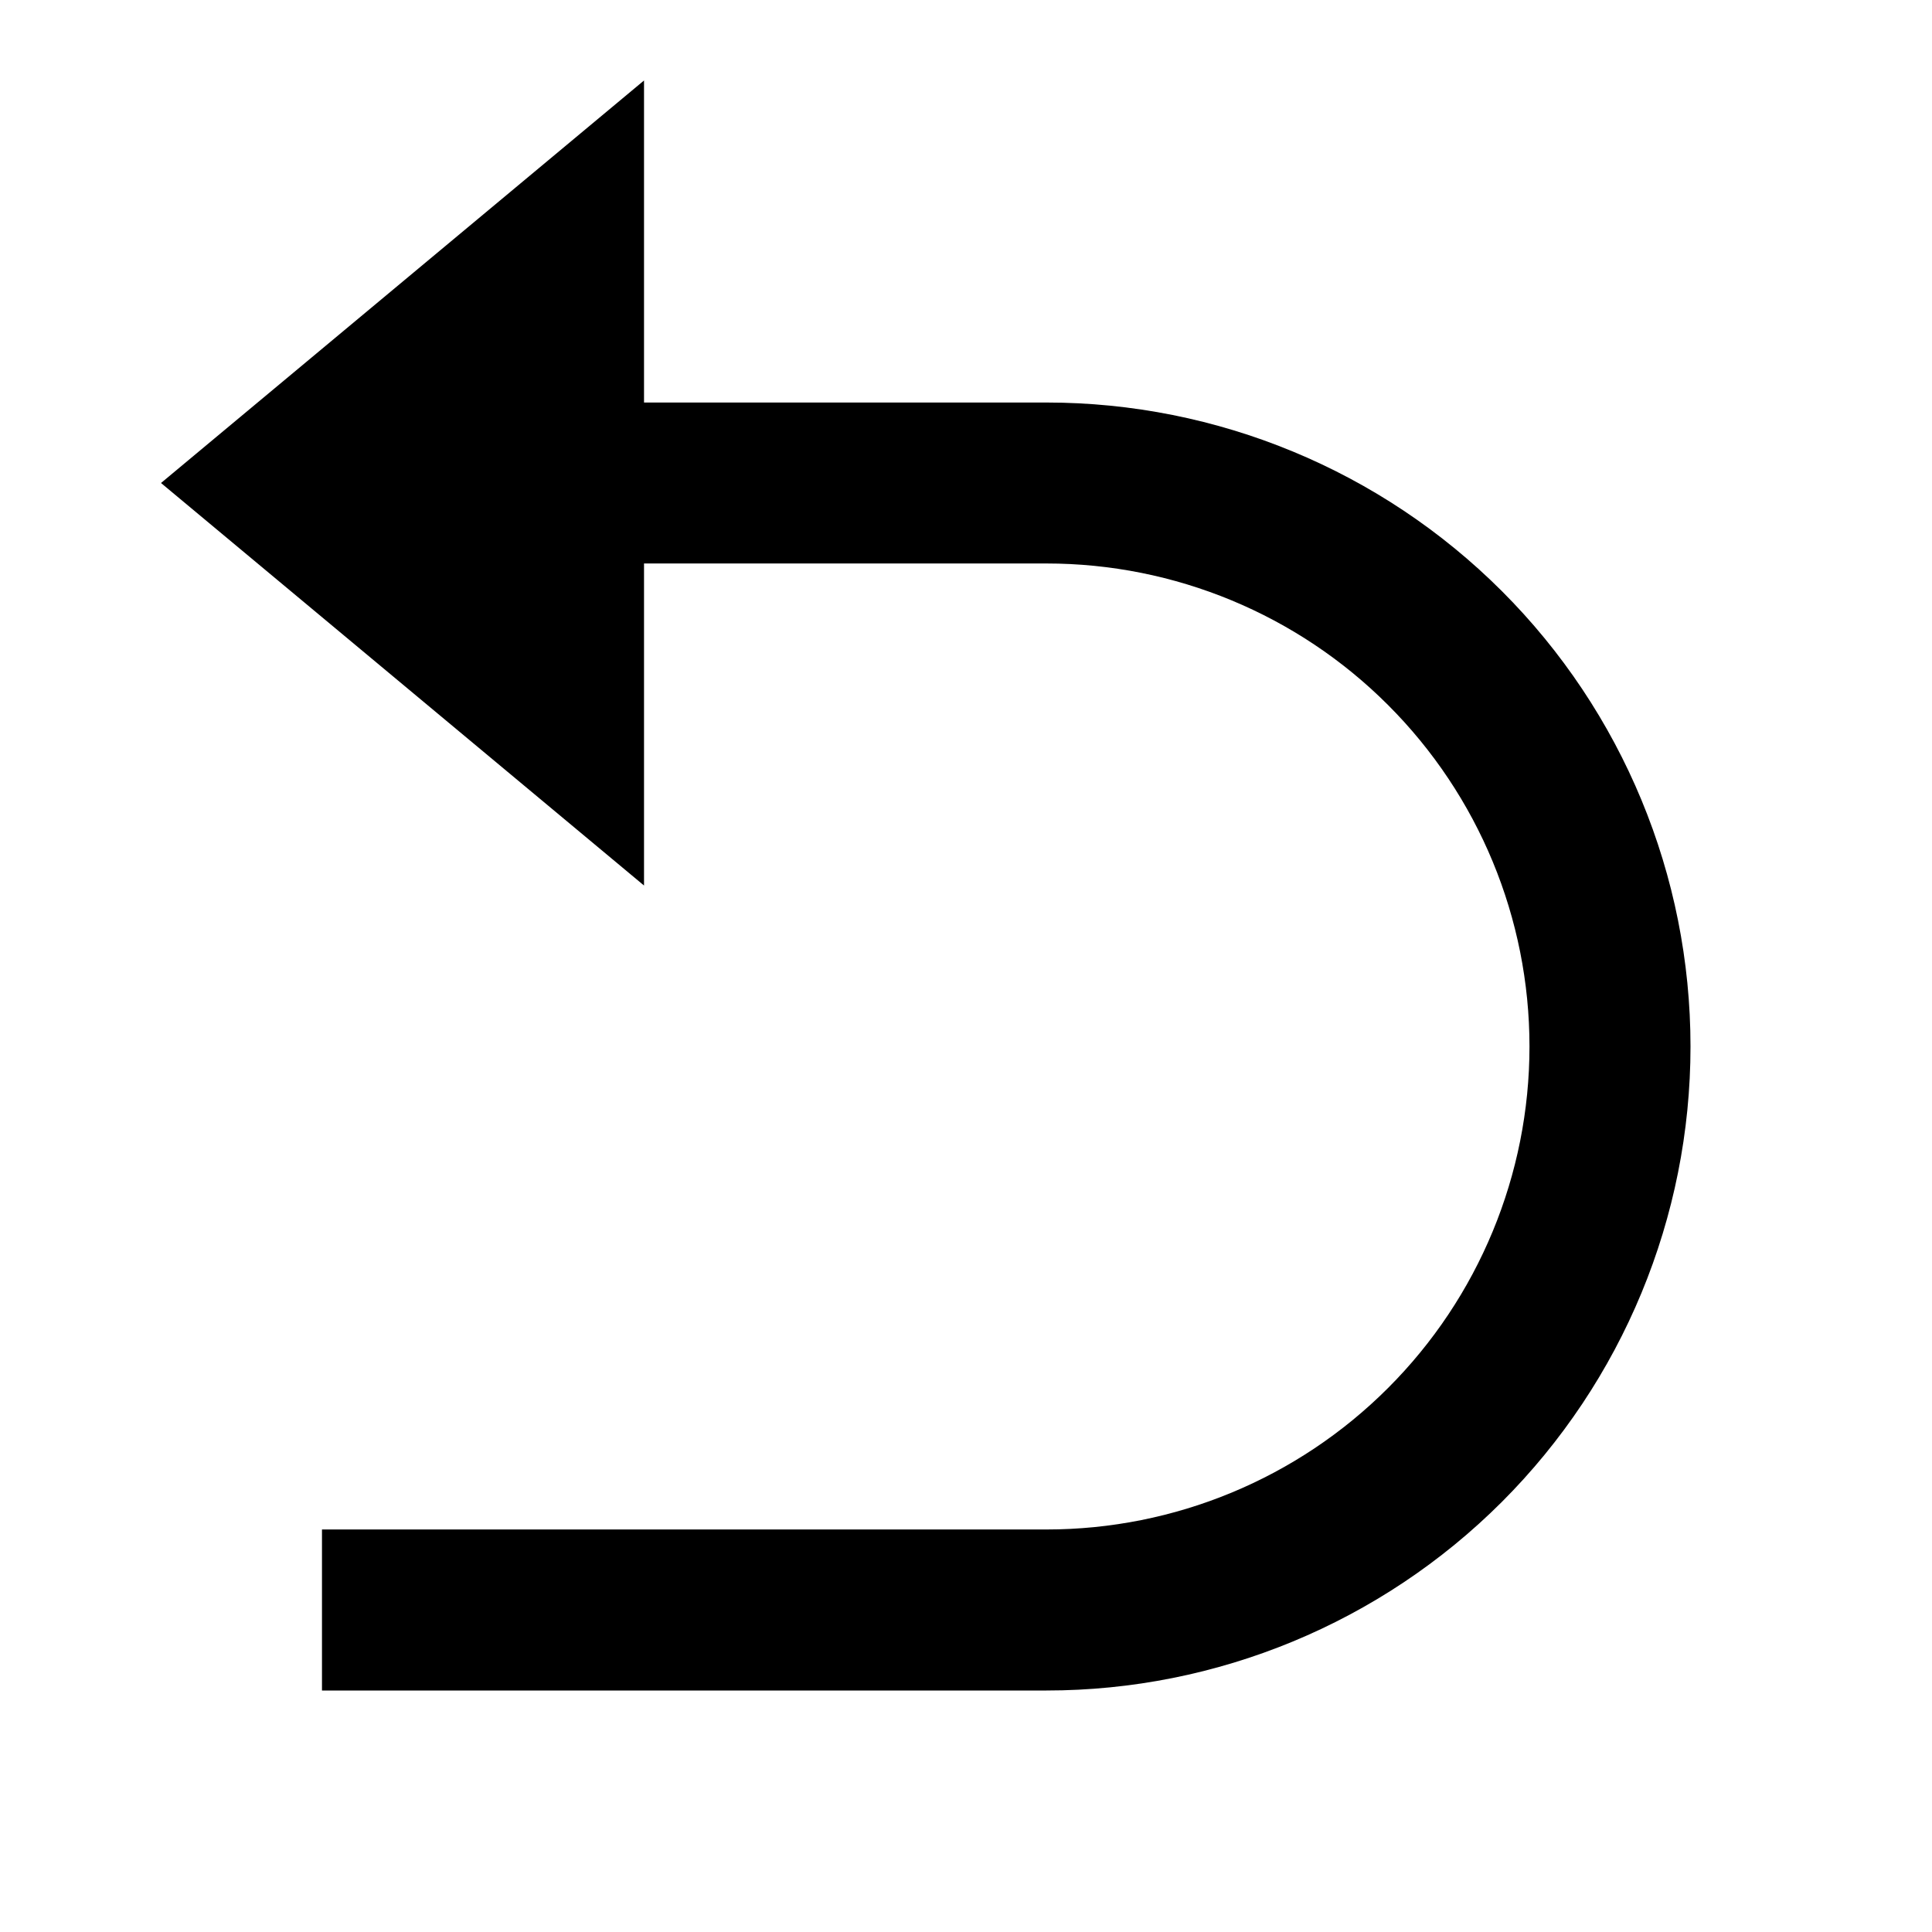
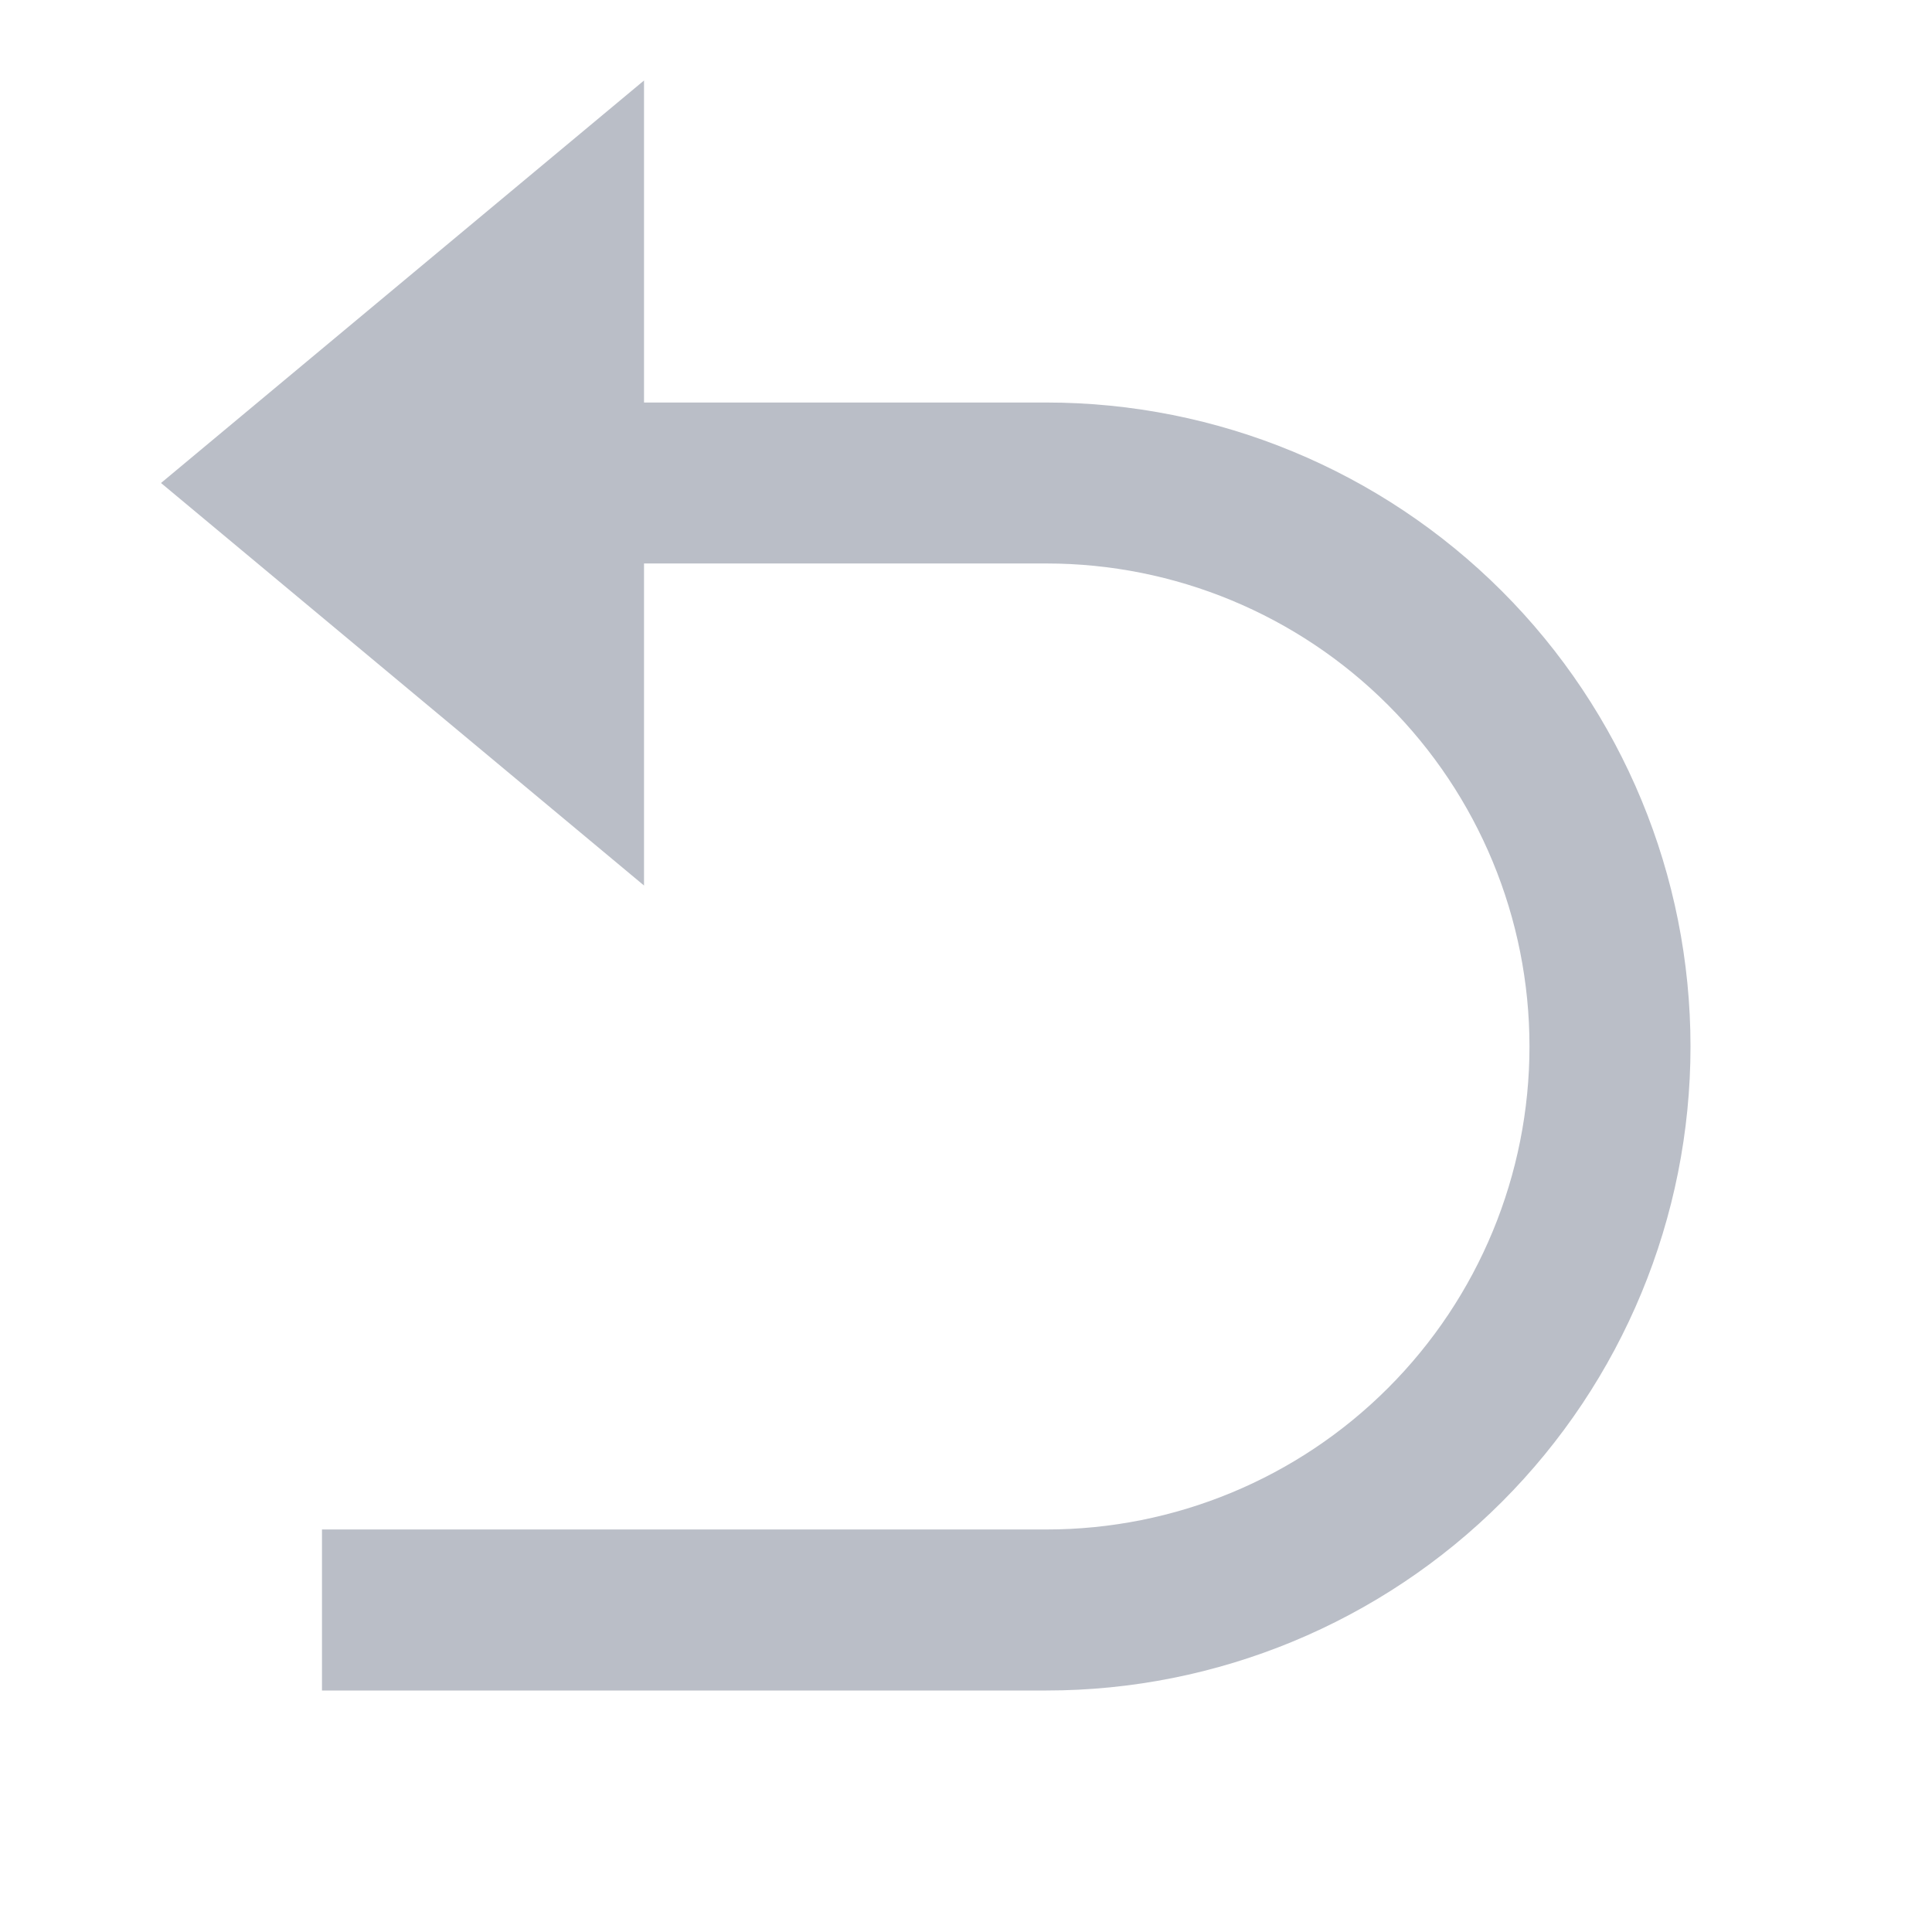
<svg xmlns="http://www.w3.org/2000/svg" width="32" height="32" viewBox="0 0 32 32" fill="none">
-   <path d="M10.667 9.333V14.667L2.667 8L10.667 1.333V6.667H17.333C20.162 6.667 22.875 7.791 24.876 9.791C26.876 11.791 28 14.504 28 17.333C28 20.162 26.876 22.875 24.876 24.876C22.875 26.876 20.162 28 17.333 28H5.333V25.333H17.333C19.455 25.333 21.49 24.491 22.99 22.99C24.491 21.49 25.333 19.455 25.333 17.333C25.333 15.212 24.491 13.177 22.99 11.677C21.49 10.176 19.455 9.333 17.333 9.333H10.667Z" fill="black" style="currentColor" />
+   <path d="M10.667 9.333V14.667L2.667 8L10.667 1.333V6.667H17.333C20.162 6.667 22.875 7.791 24.876 9.791C26.876 11.791 28 14.504 28 17.333C28 20.162 26.876 22.875 24.876 24.876C22.875 26.876 20.162 28 17.333 28H5.333V25.333H17.333C19.455 25.333 21.49 24.491 22.99 22.99C24.491 21.49 25.333 19.455 25.333 17.333C25.333 15.212 24.491 13.177 22.99 11.677C21.49 10.176 19.455 9.333 17.333 9.333H10.667Z" fill="#BABEC7" style="currentColor" />
</svg>
